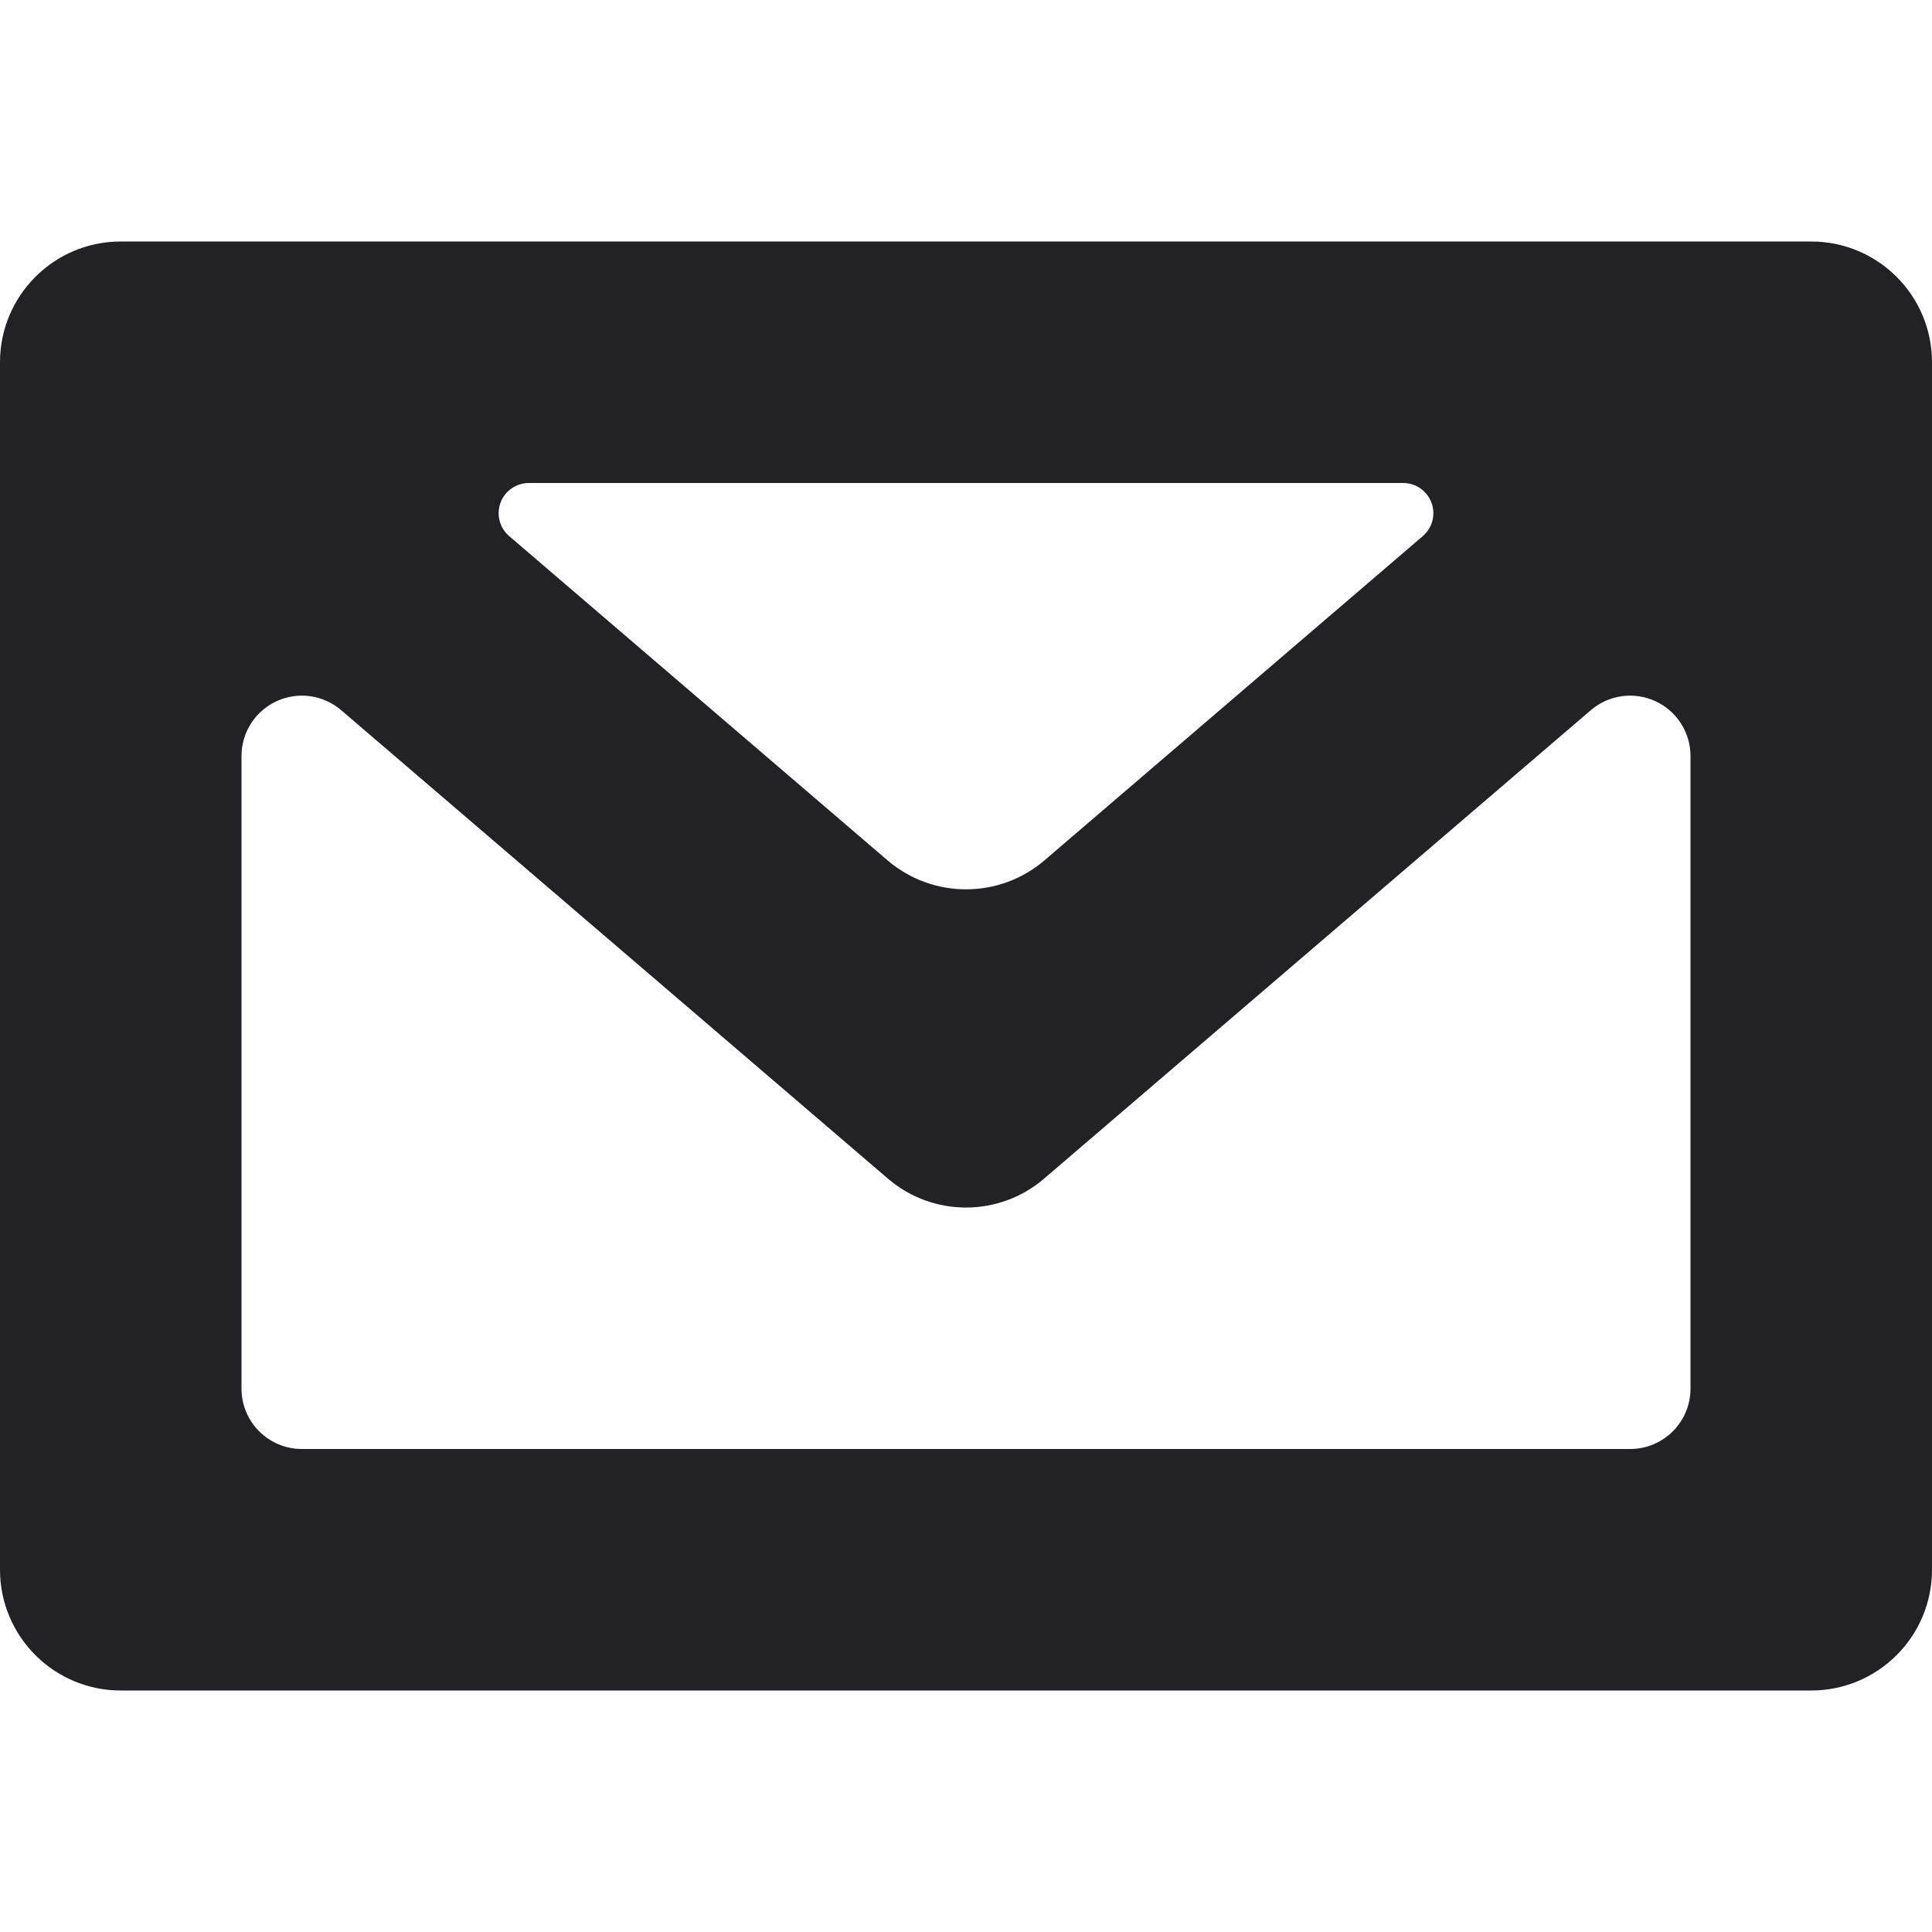
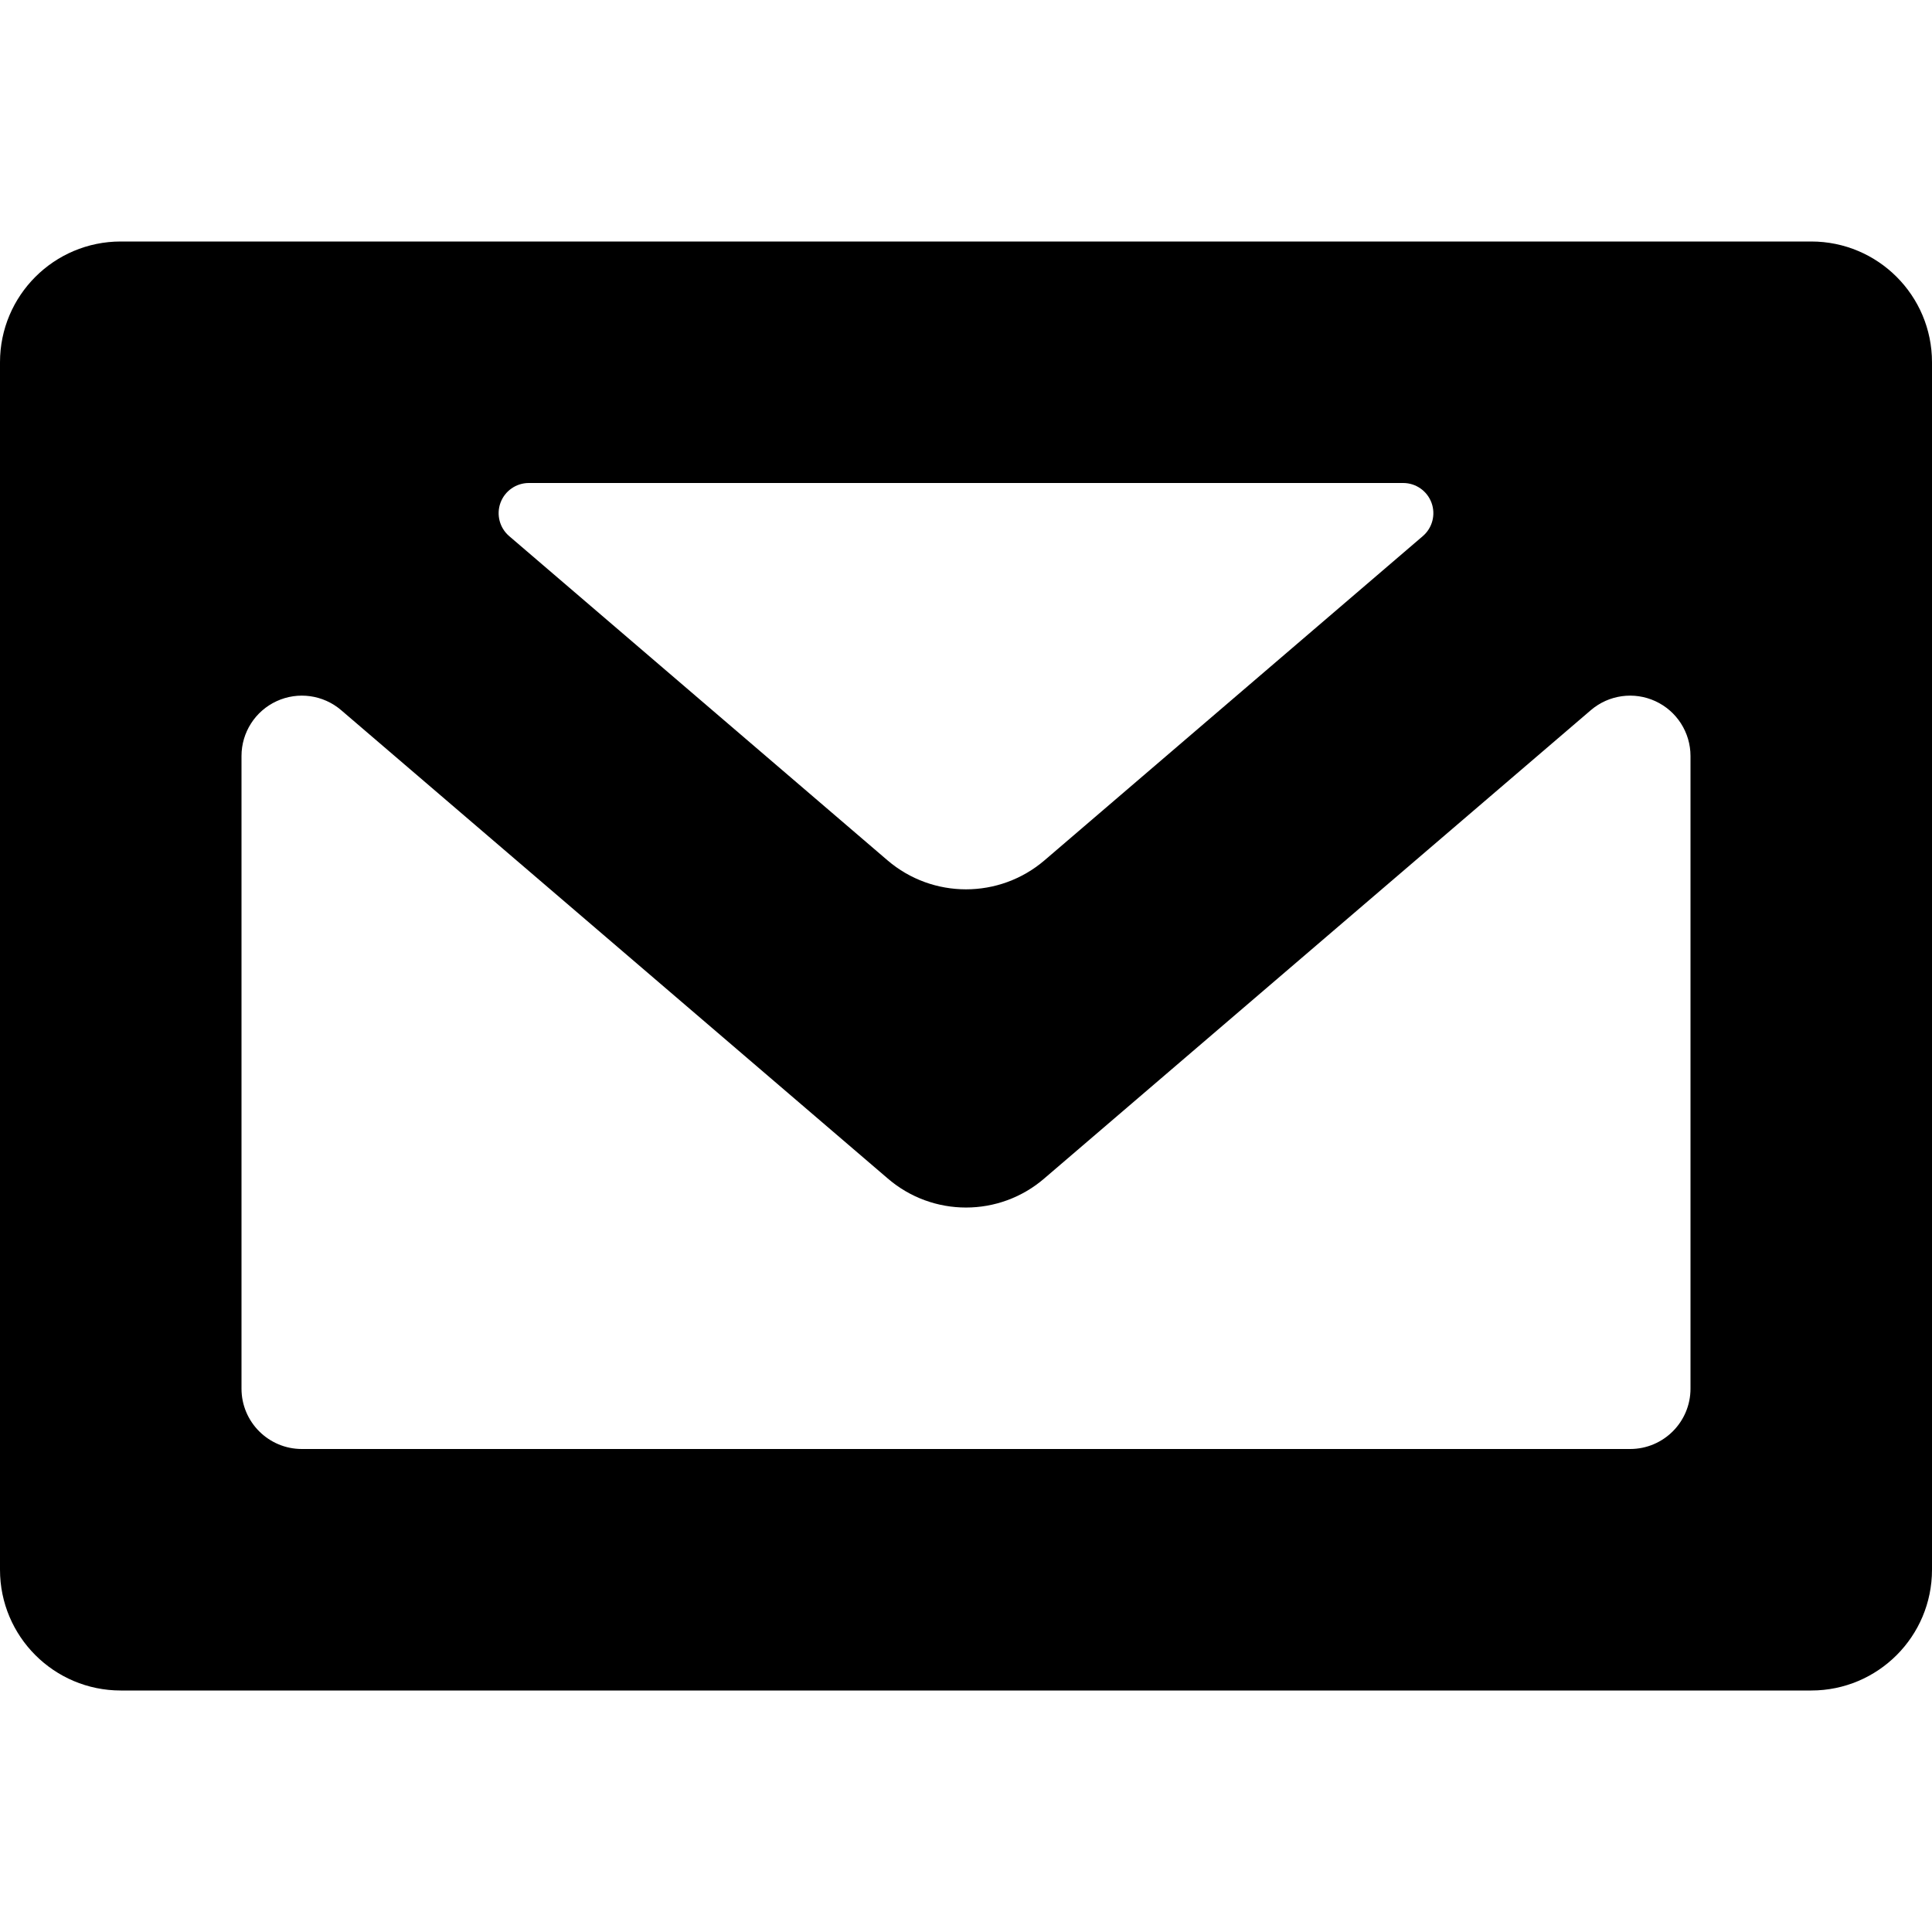
<svg xmlns="http://www.w3.org/2000/svg" width="16" height="16" viewBox="0 0 16 16">
-   <path fill="#212126" d="M2 11.5V6.261a.5.5 0 0 1 .825-.38L7.35 9.758a.993.993 0 0 0 1.3 0l4.525-3.877a.5.5 0 0 1 .825.38V11.5a.5.5 0 0 1-.5.5h-11a.5.5 0 0 1-.5-.5m9.783-7.06L8.65 7.125a1 1 0 0 1-1.3 0L4.217 4.44A.25.25 0 0 1 4.379 4h7.242a.25.25 0 0 1 .162.44M15 2H1a1 1 0 0 0-1 1v10a1 1 0 0 0 1 1h14a1 1 0 0 0 1-1V3a1 1 0 0 0-1-1" />
+   <path d="M2 11.5V6.261a.5.5 0 0 1 .825-.38L7.35 9.758a.993.993 0 0 0 1.3 0l4.525-3.877a.5.5 0 0 1 .825.38V11.5a.5.5 0 0 1-.5.5h-11a.5.5 0 0 1-.5-.5m9.783-7.06L8.65 7.125a1 1 0 0 1-1.3 0L4.217 4.44A.25.25 0 0 1 4.379 4h7.242a.25.25 0 0 1 .162.44M15 2H1a1 1 0 0 0-1 1v10a1 1 0 0 0 1 1h14a1 1 0 0 0 1-1V3a1 1 0 0 0-1-1" />
</svg>
